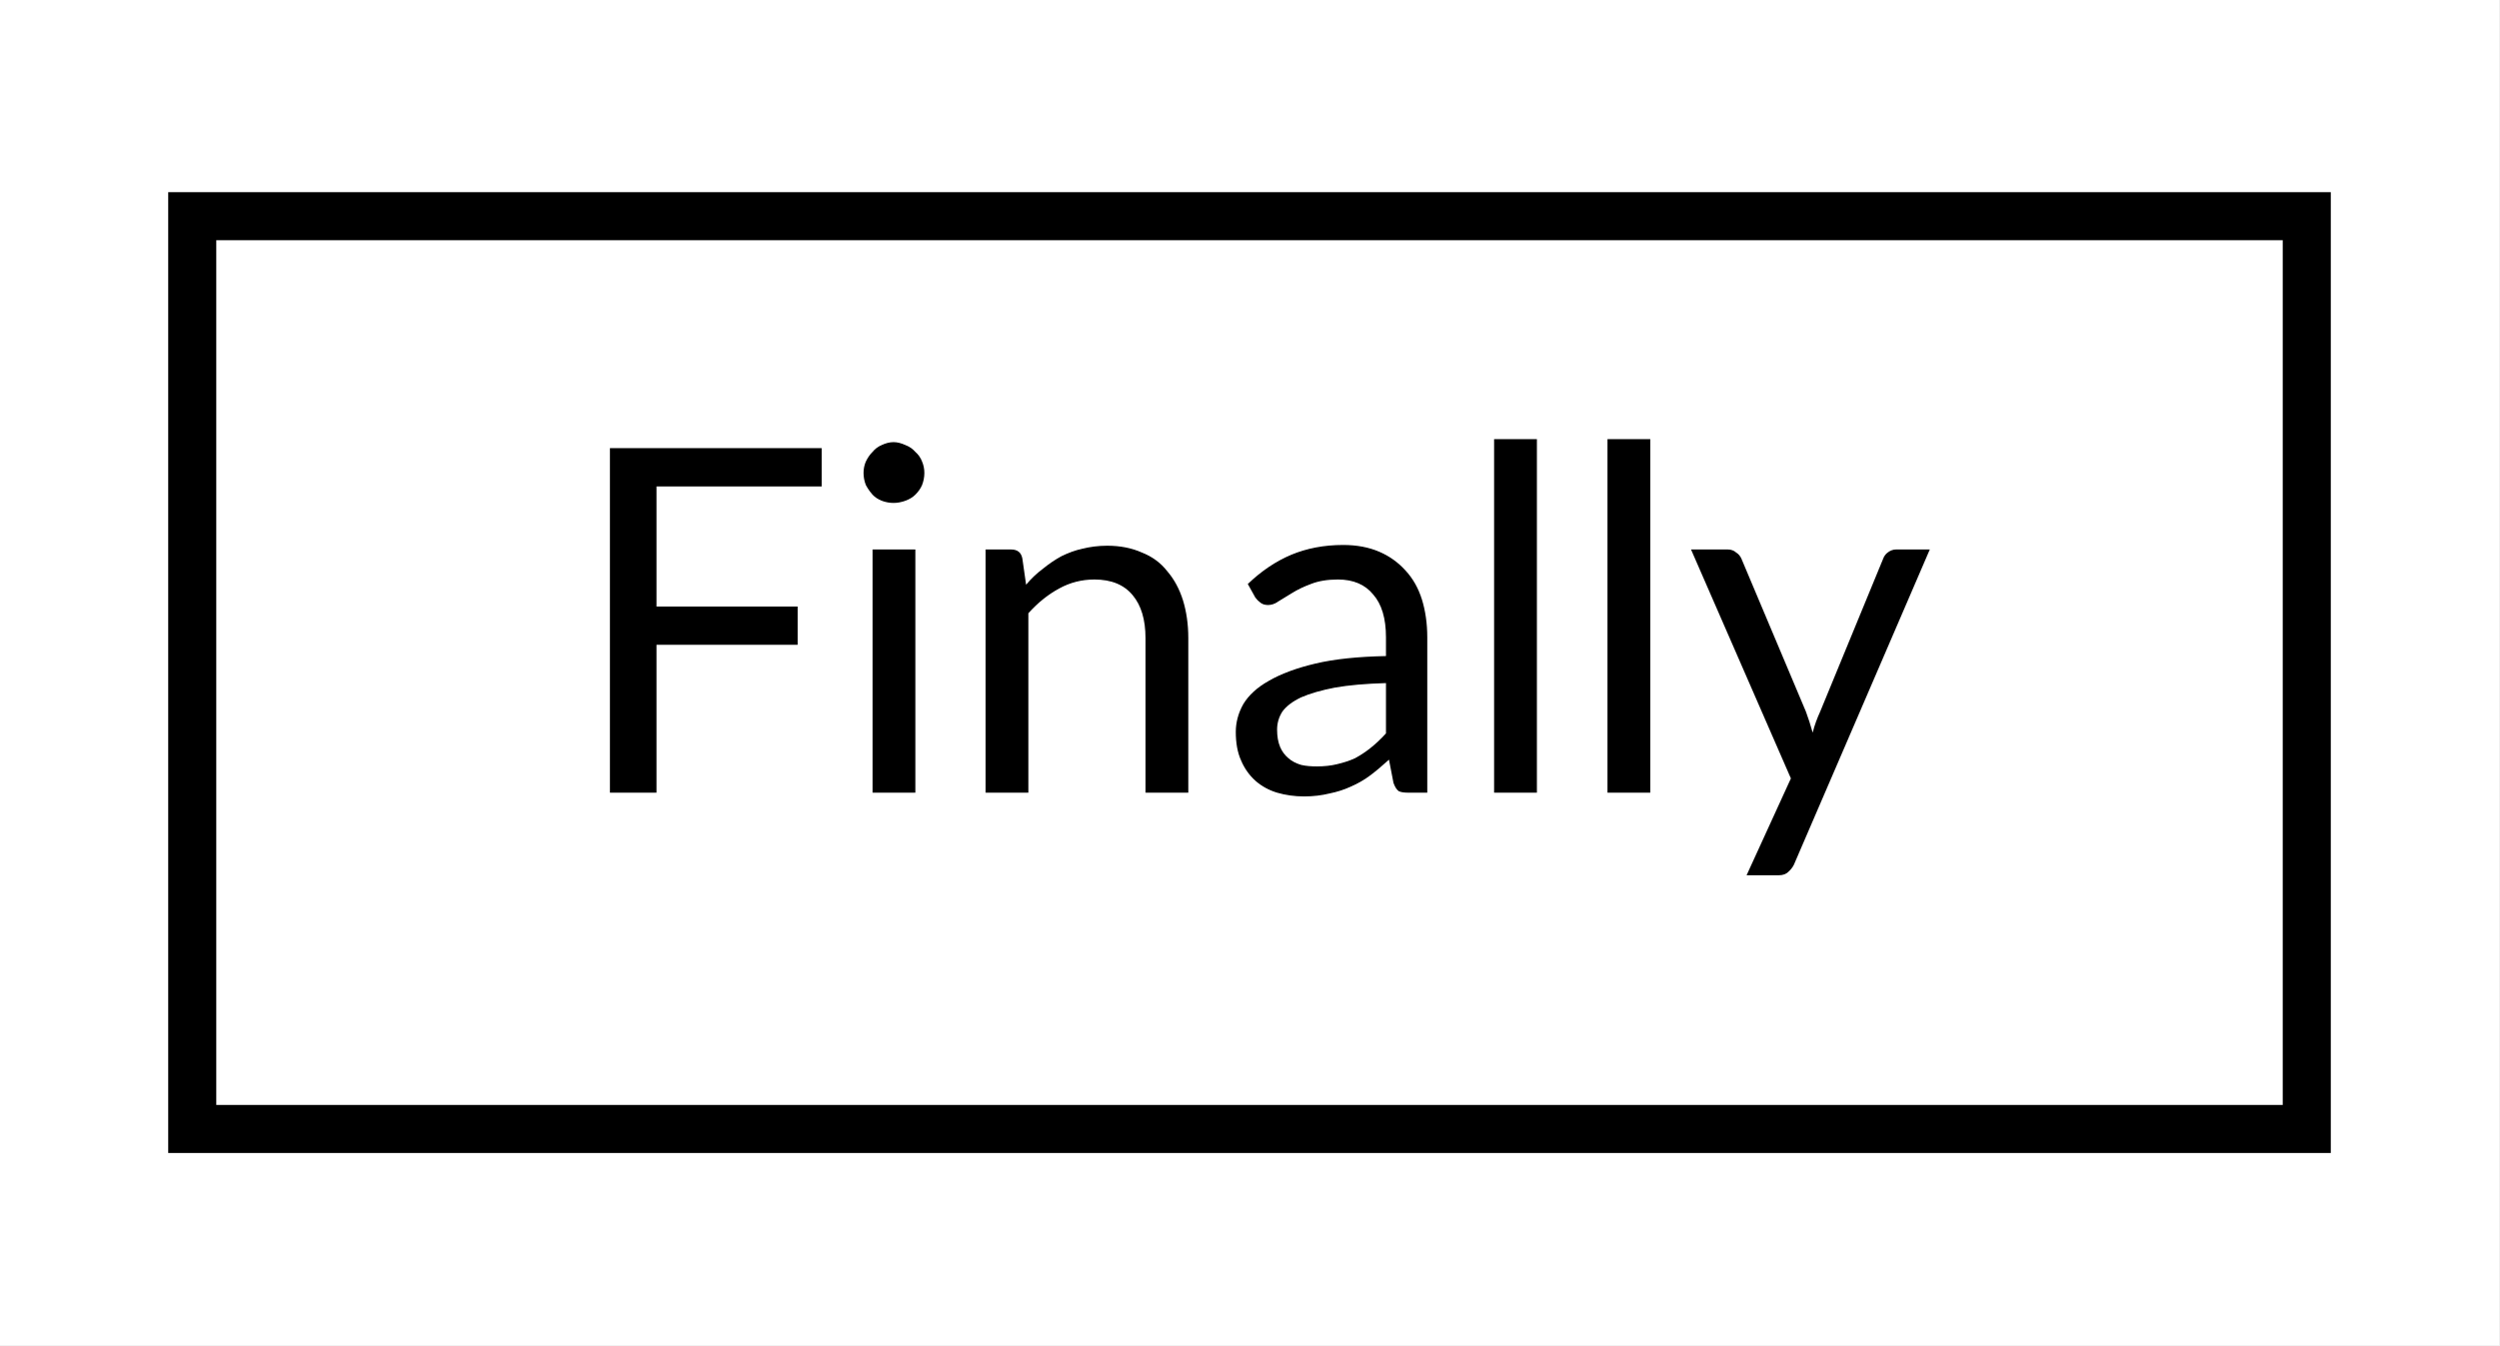
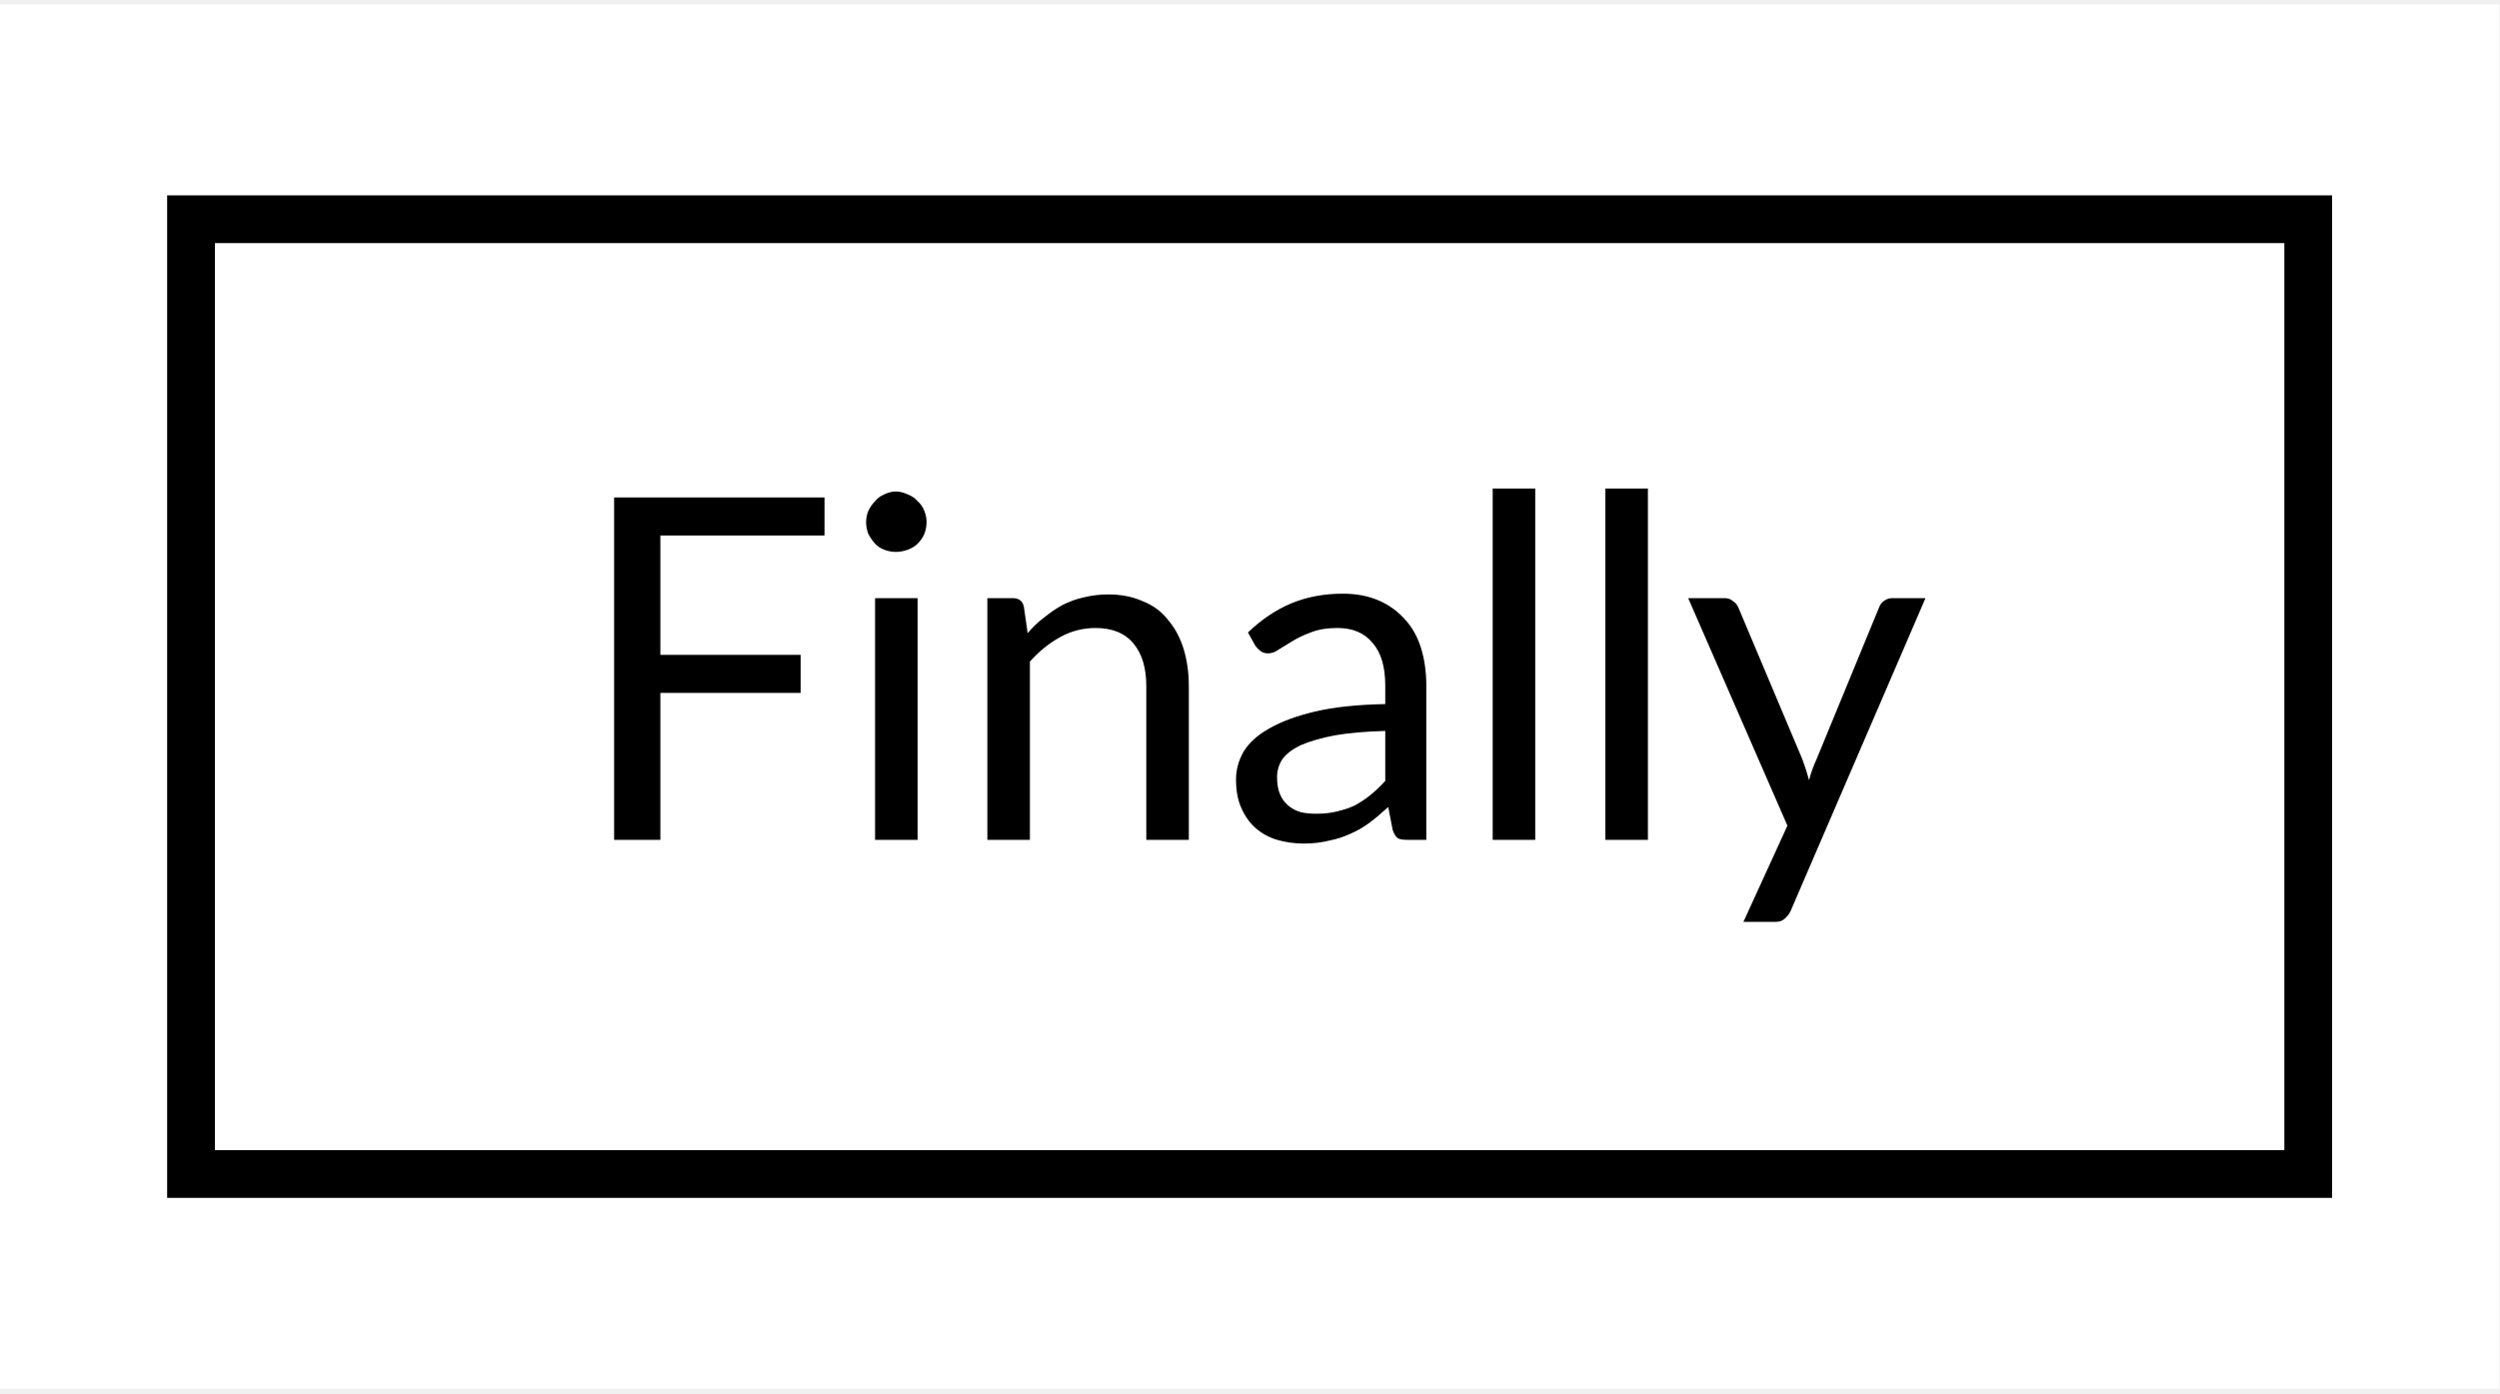
- <svg xmlns="http://www.w3.org/2000/svg" xmlns:xlink="http://www.w3.org/1999/xlink" width="52pt" height="28pt" viewBox="0.00 0.00 52.00 28.00">
-   <g id="graph0" class="graph" transform="scale(1 1) rotate(0) translate(4 24)">
-     <polygon fill="#ffffff" stroke="transparent" points="-4,4 -4,-24 48,-24 48,4 -4,4" />
+ <svg xmlns="http://www.w3.org/2000/svg" xmlns:xlink="http://www.w3.org/1999/xlink" width="52pt" height="29pt" viewBox="0.00 0.00 52.33 29.00">
+   <g id="graph0" class="graph" transform="scale(1 1) rotate(0) translate(4 25)">
+     <polygon fill="#ffffff" stroke="transparent" points="-4,4 -4,-25 48.335,-25 48.335,4 -4,4" />
    <g id="node1" class="node">
      <g id="a_node1">
        <a xlink:href="classjngl_1_1Finally.html" target="_top" xlink:title="Finally">
-           <polygon fill="#ffffff" stroke="#000000" points="0,-.5 0,-19.5 44,-19.5 44,-.5 0,-.5" />
-           <text text-anchor="middle" x="22" y="-7.5" font-family="Lato" font-size="10.00" fill="#000000">Finally</text>
+           <polygon fill="#ffffff" stroke="#000000" points="0,-.5 0,-20.5 44.335,-20.5 44.335,-.5 0,-.5" />
+           <text text-anchor="middle" x="22.168" y="-7.5" font-family="Lato" font-size="10.00" fill="#000000">Finally</text>
        </a>
      </g>
    </g>
  </g>
</svg>
